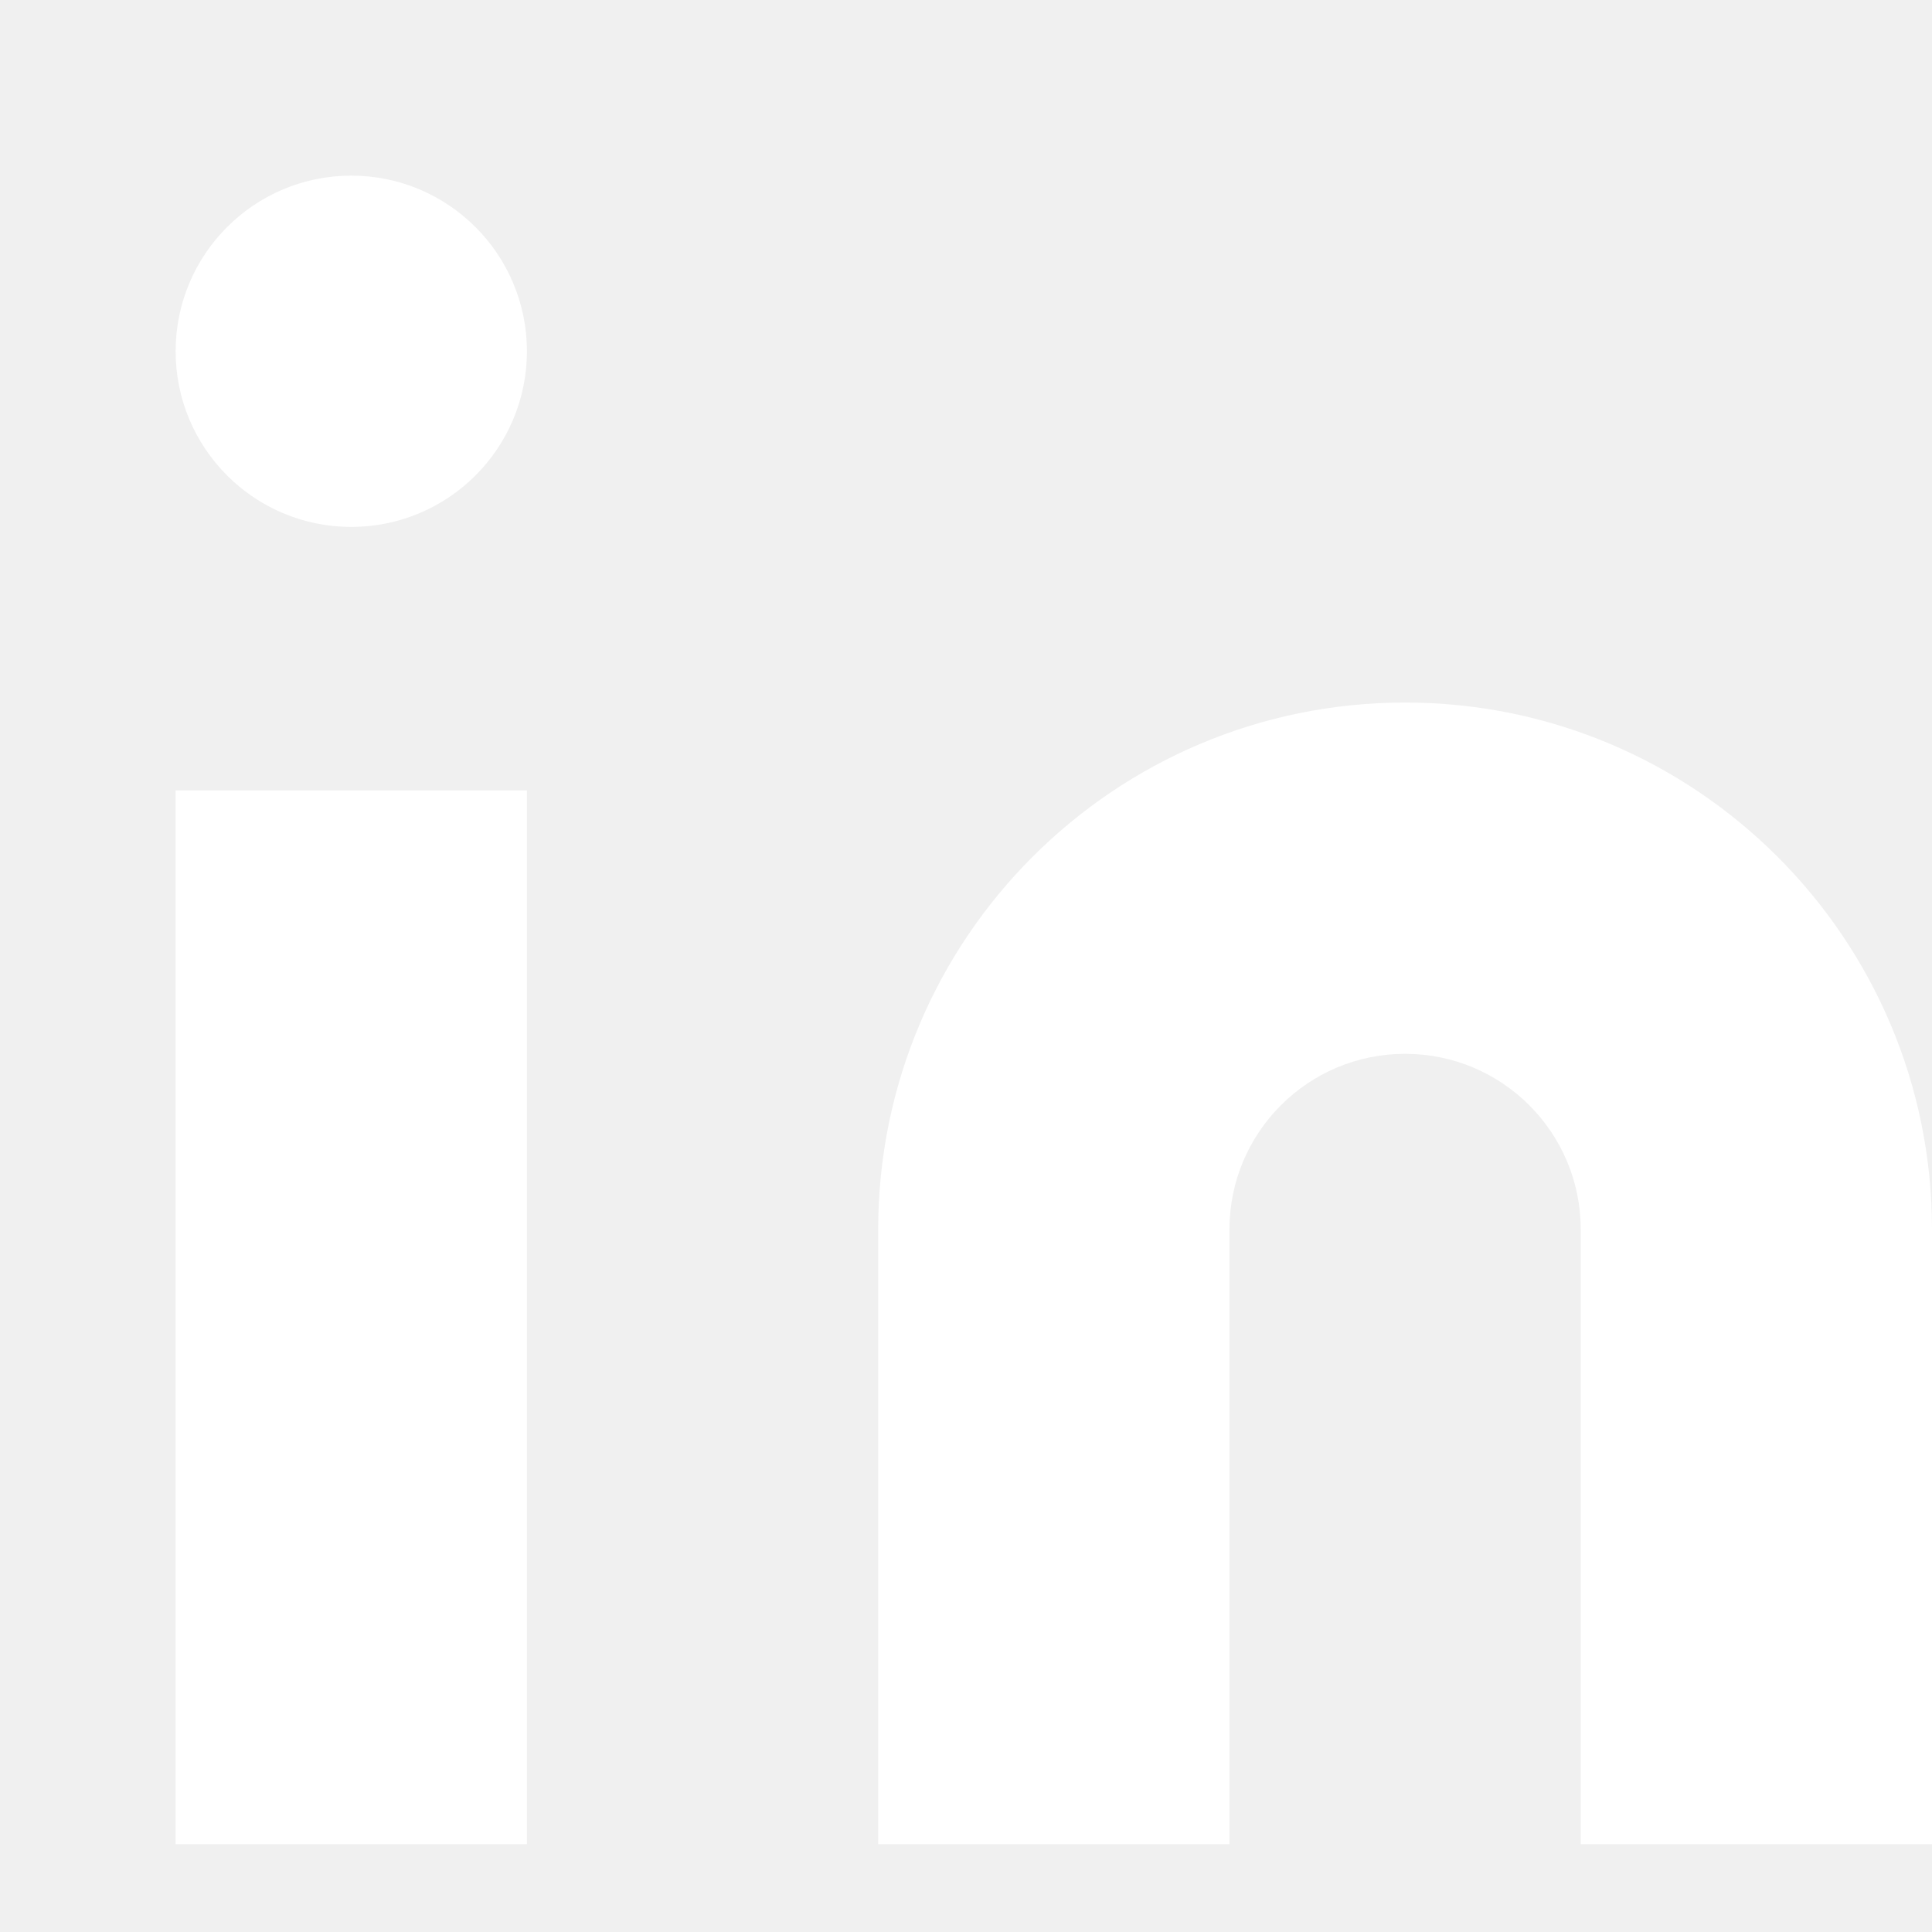
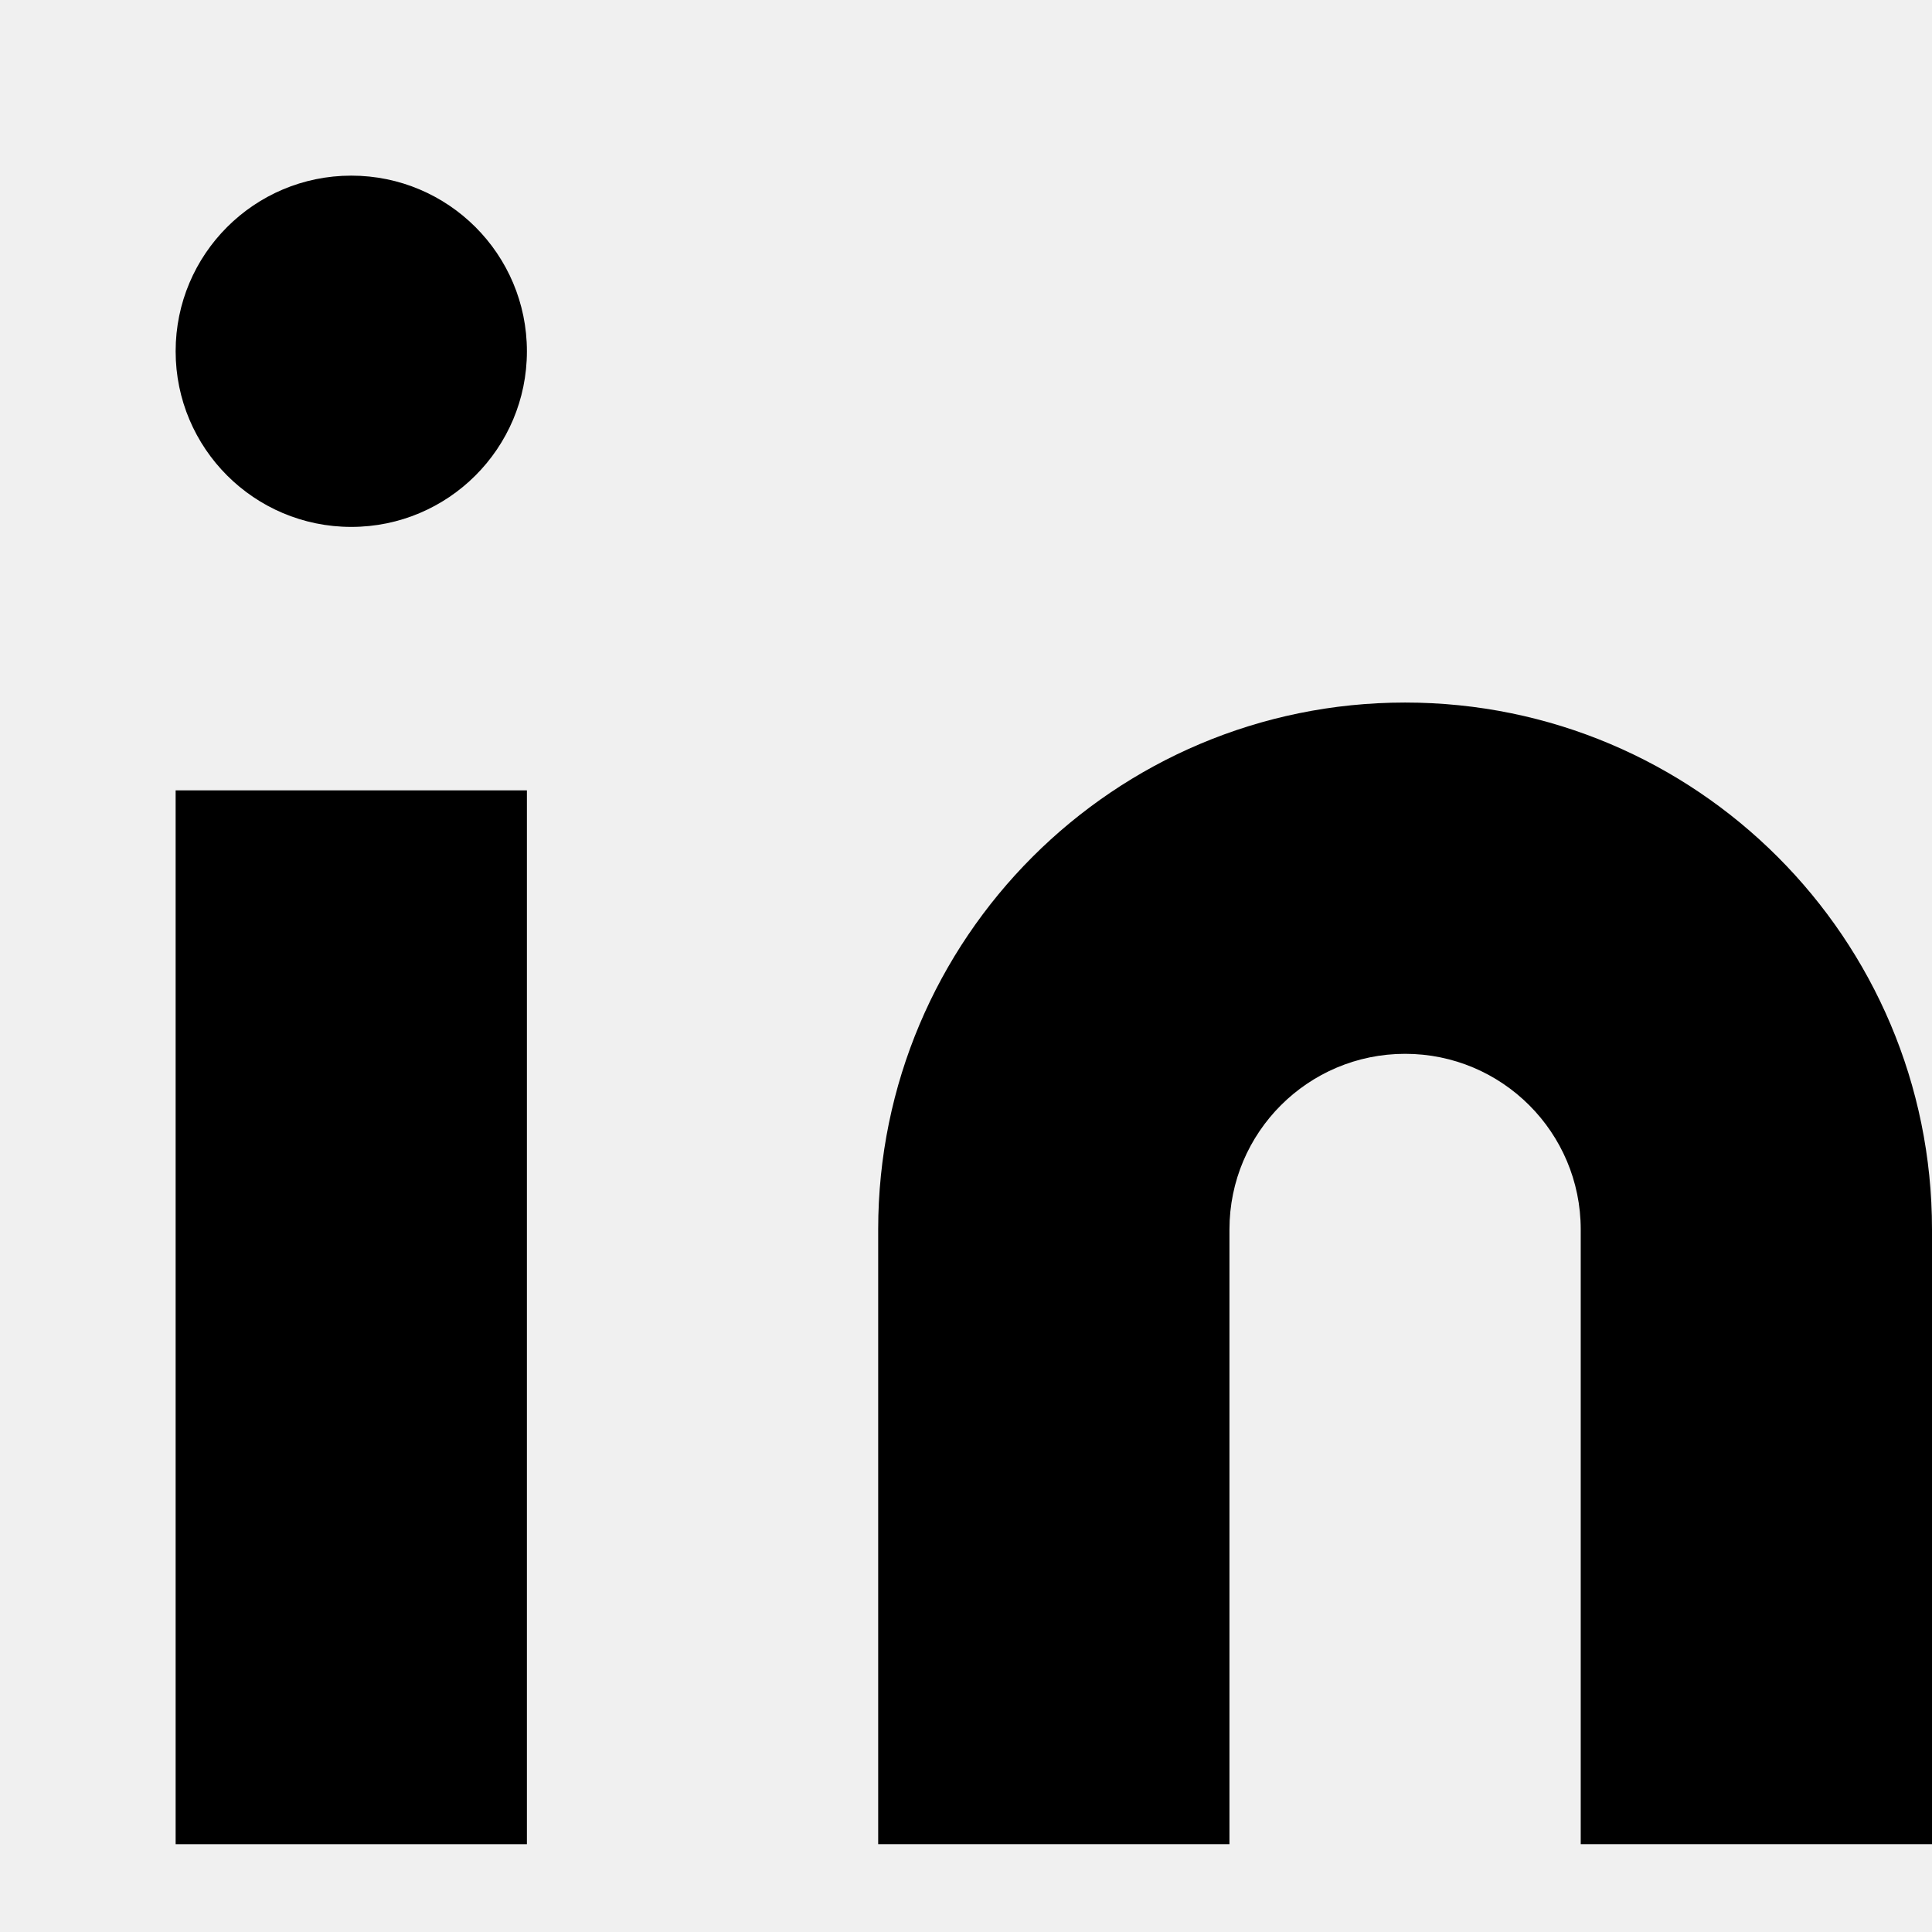
- <svg xmlns="http://www.w3.org/2000/svg" width="100%" height="100%" viewBox="0 0 22 22" fill="#fff" stroke="none" stroke-width="2" stroke-linecap="round" stroke-linejoin="round">
+ <svg xmlns="http://www.w3.org/2000/svg" width="100%" height="100%" viewBox="0 0 22 22" fill="inherit" stroke="none" stroke-width="2" stroke-linecap="round" stroke-linejoin="round">
  <path d="M16 8a6 6 0 0 1 6 6v7h-4v-7a2 2 0 0 0-2-2 2 2 0 0 0-2 2v7h-4v-7a6 6 0 0 1 6-6z" />
  <rect x="2" y="9" width="4" height="12" />
  <circle cx="4" cy="4" r="2" />
</svg>
